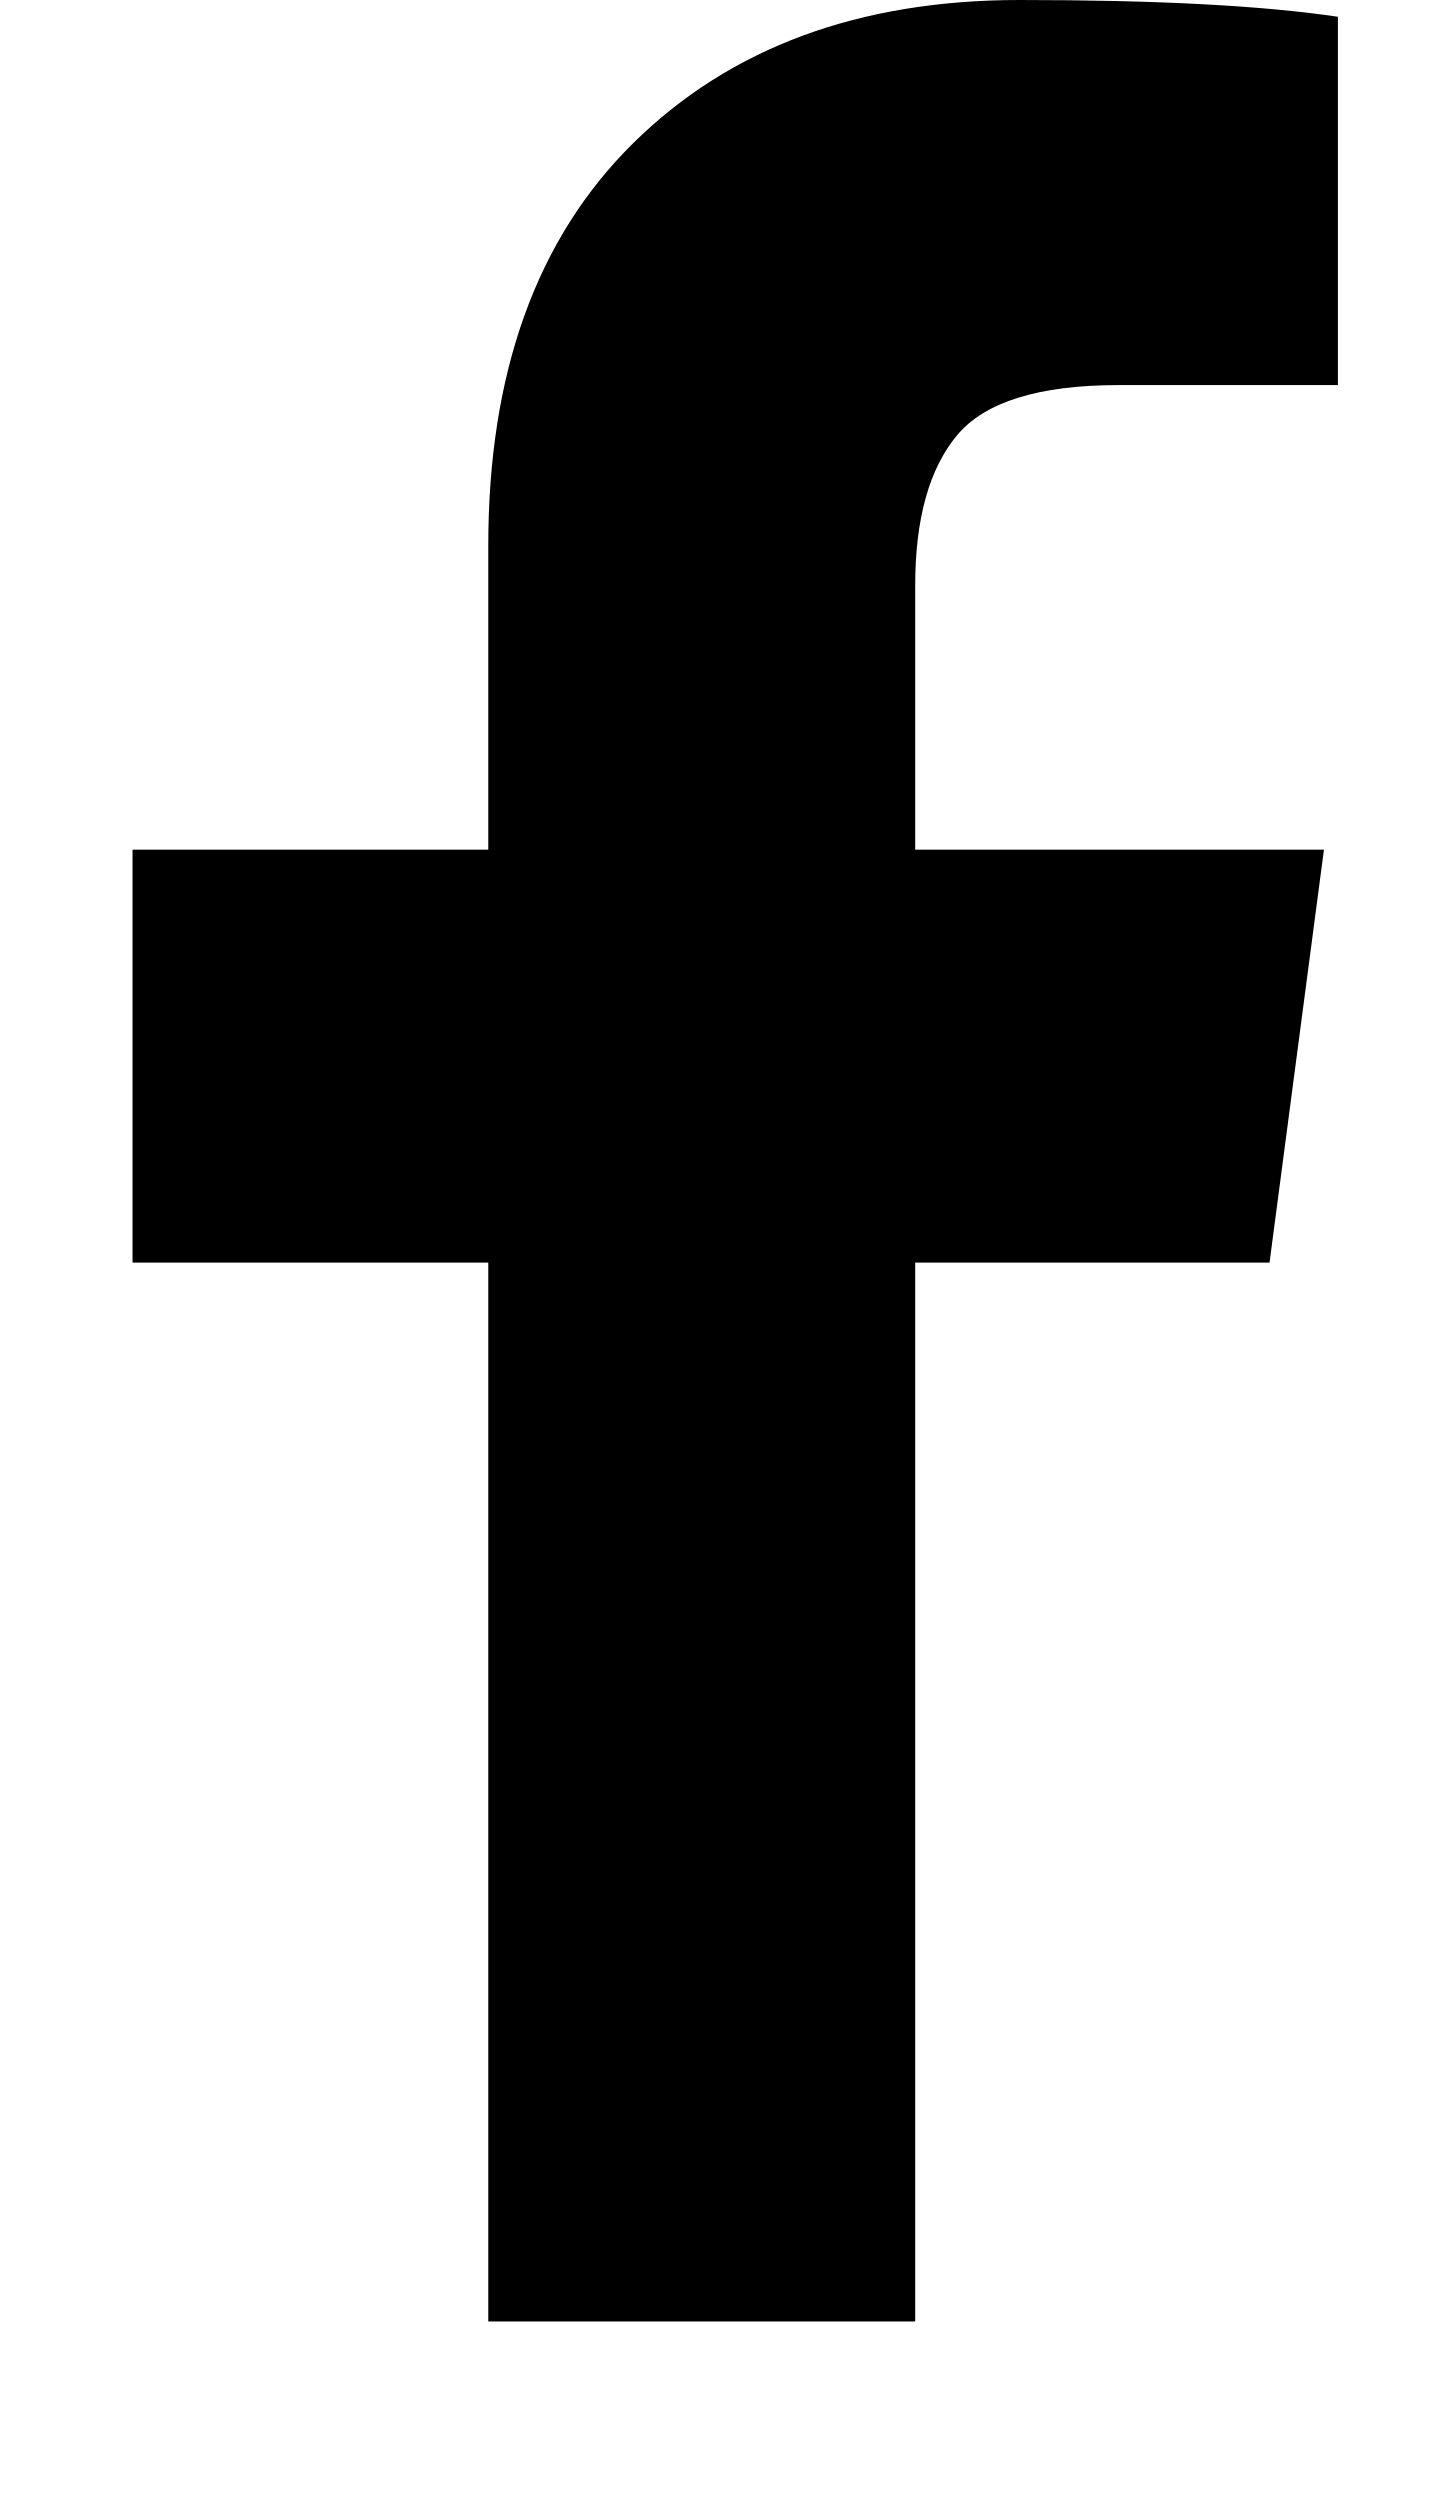
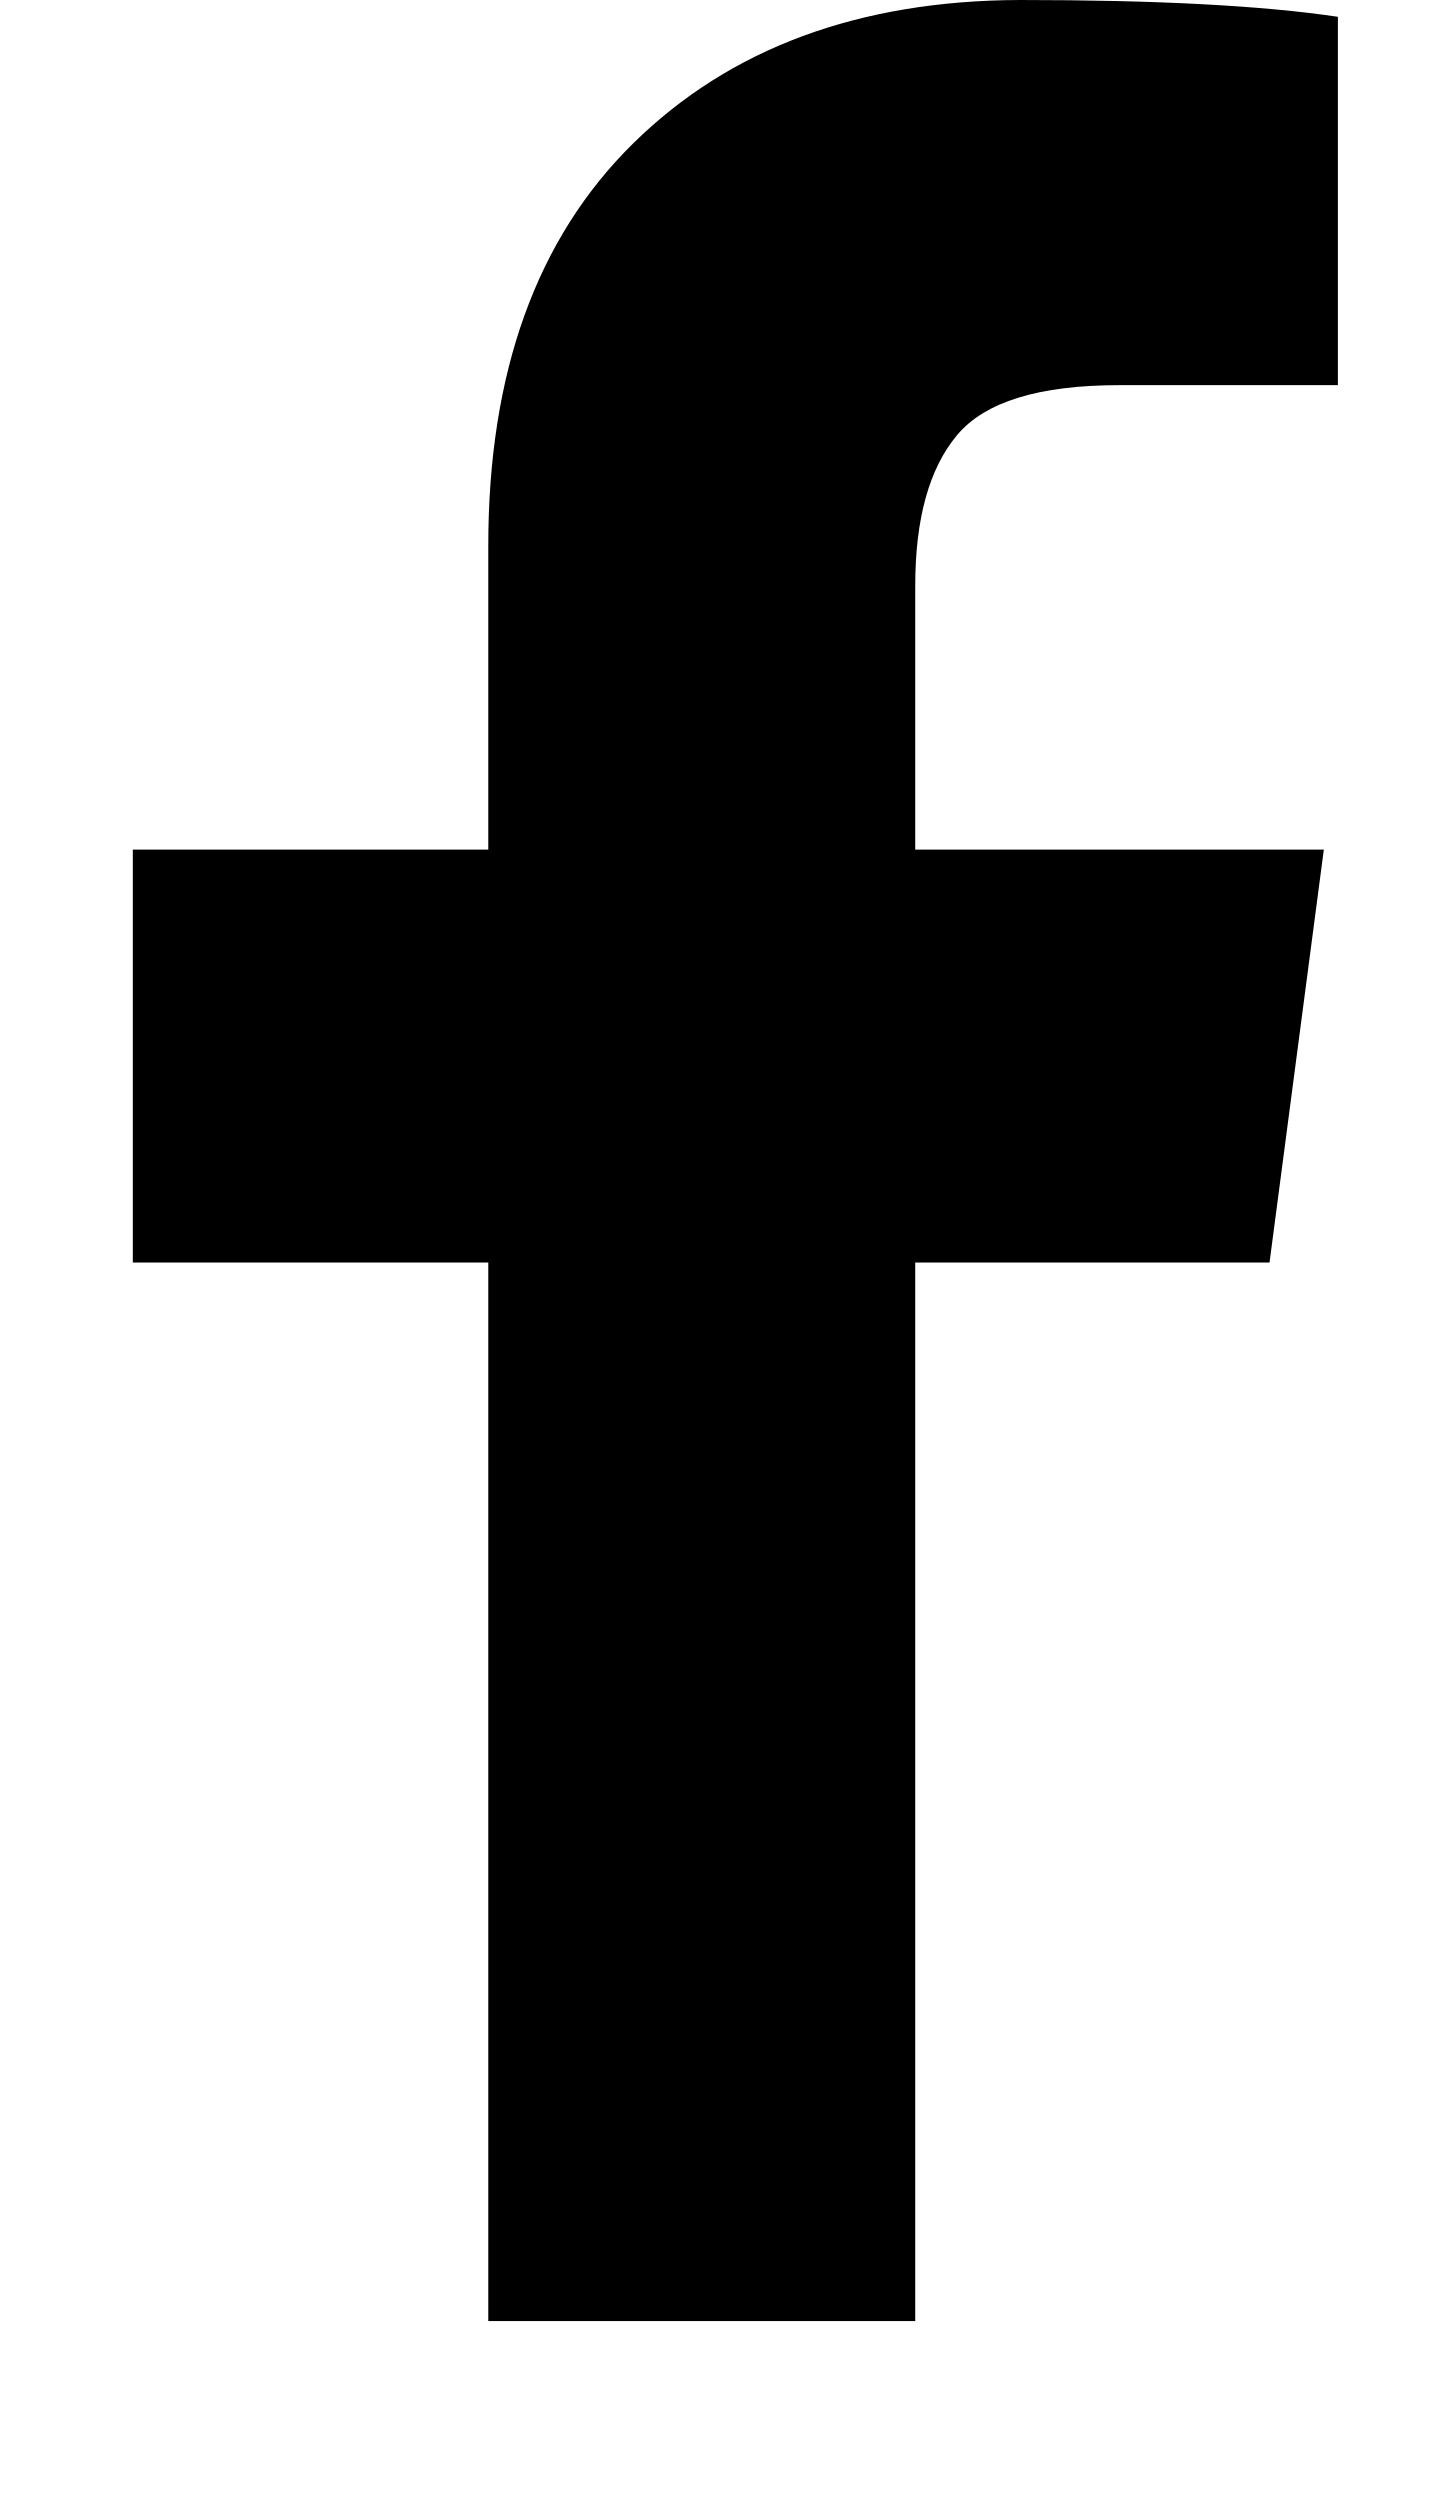
- <svg xmlns="http://www.w3.org/2000/svg" version="1.1" width="37" height="64" viewBox="0 0 37 64">
-   <path d="M34.25 0.429v9.429h-5.607q-3.071 0-4.143 1.286t-1.071 3.857v6.75h10.464l-1.393 10.571h-9.071v27.107h-10.929v-27.107h-9.107v-10.571h9.107v-7.786q0-6.643 3.714-10.304t9.893-3.661q5.25 0 8.143 0.429z" />
+ <svg xmlns="http://www.w3.org/2000/svg" width="37" height="64">
+   <path d="M34.25.43v9.43h-5.6q-3.08 0-4.15 1.28T23.43 15v6.75h10.46L32.5 32.32h-9.07v27.1H12.5v-27.1H3.4V21.75h9.1v-7.78q0-6.65 3.71-10.3T26.11 0q5.25 0 8.14.43z" />
</svg>
